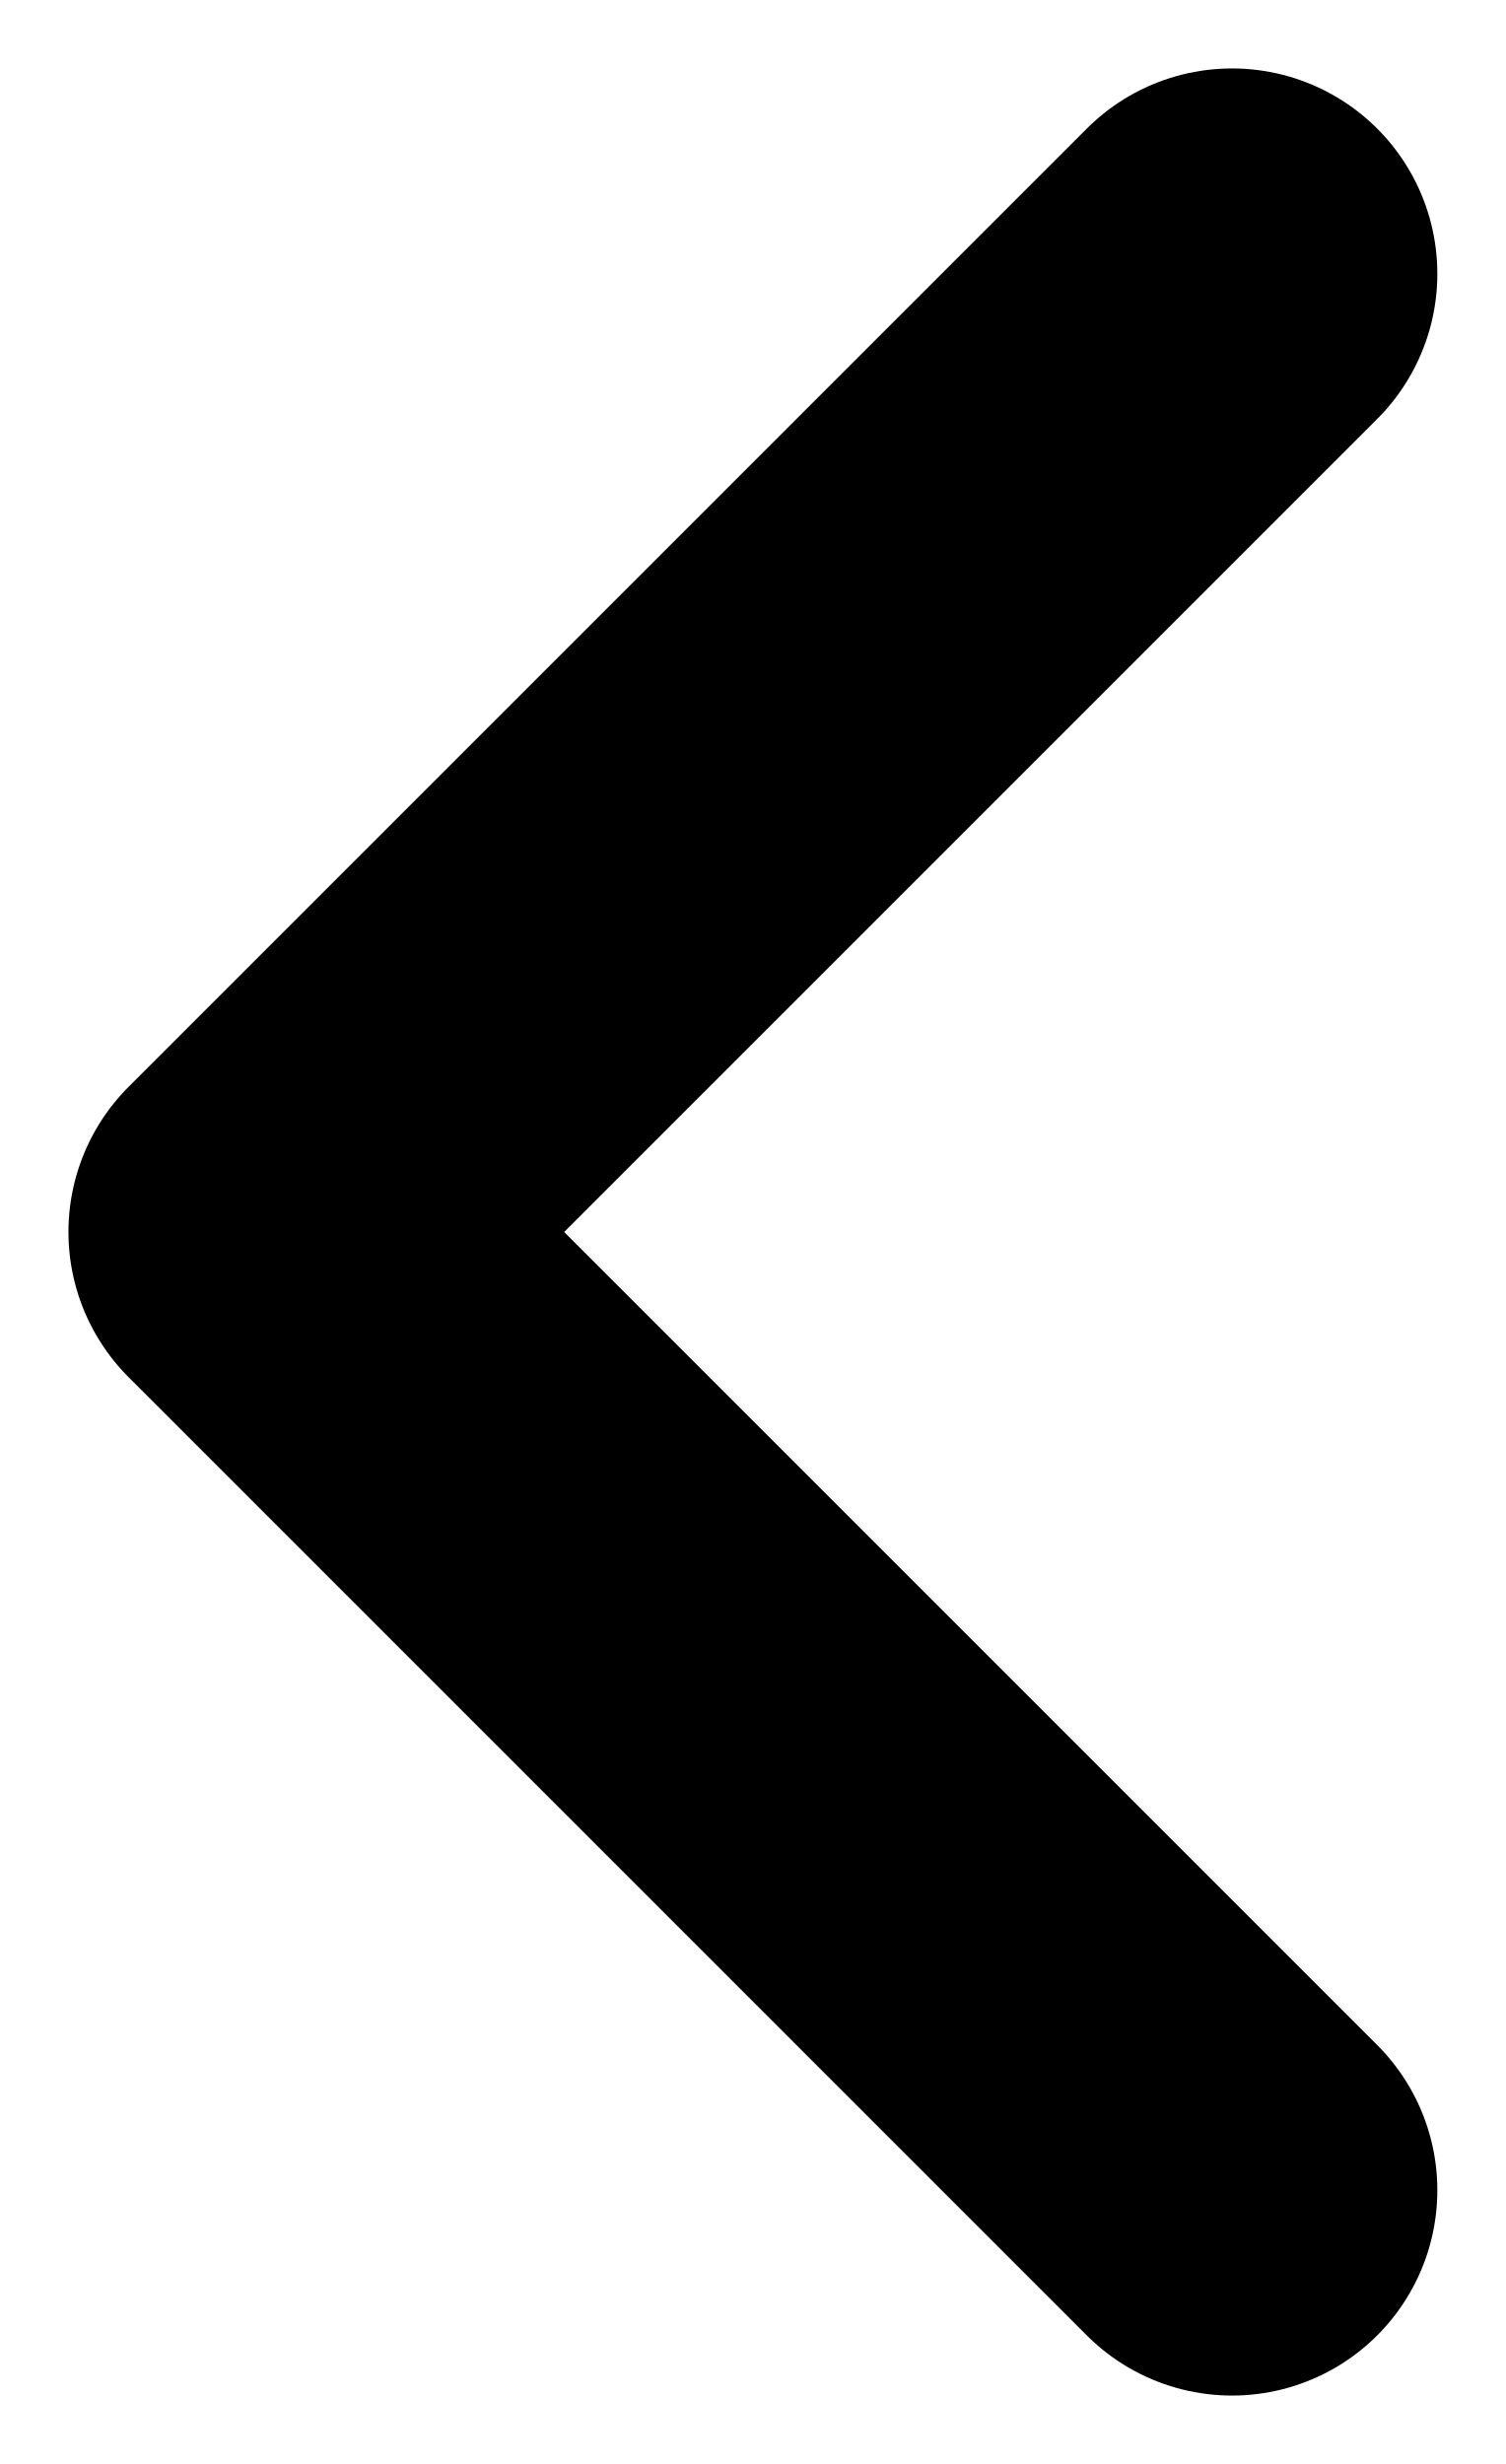
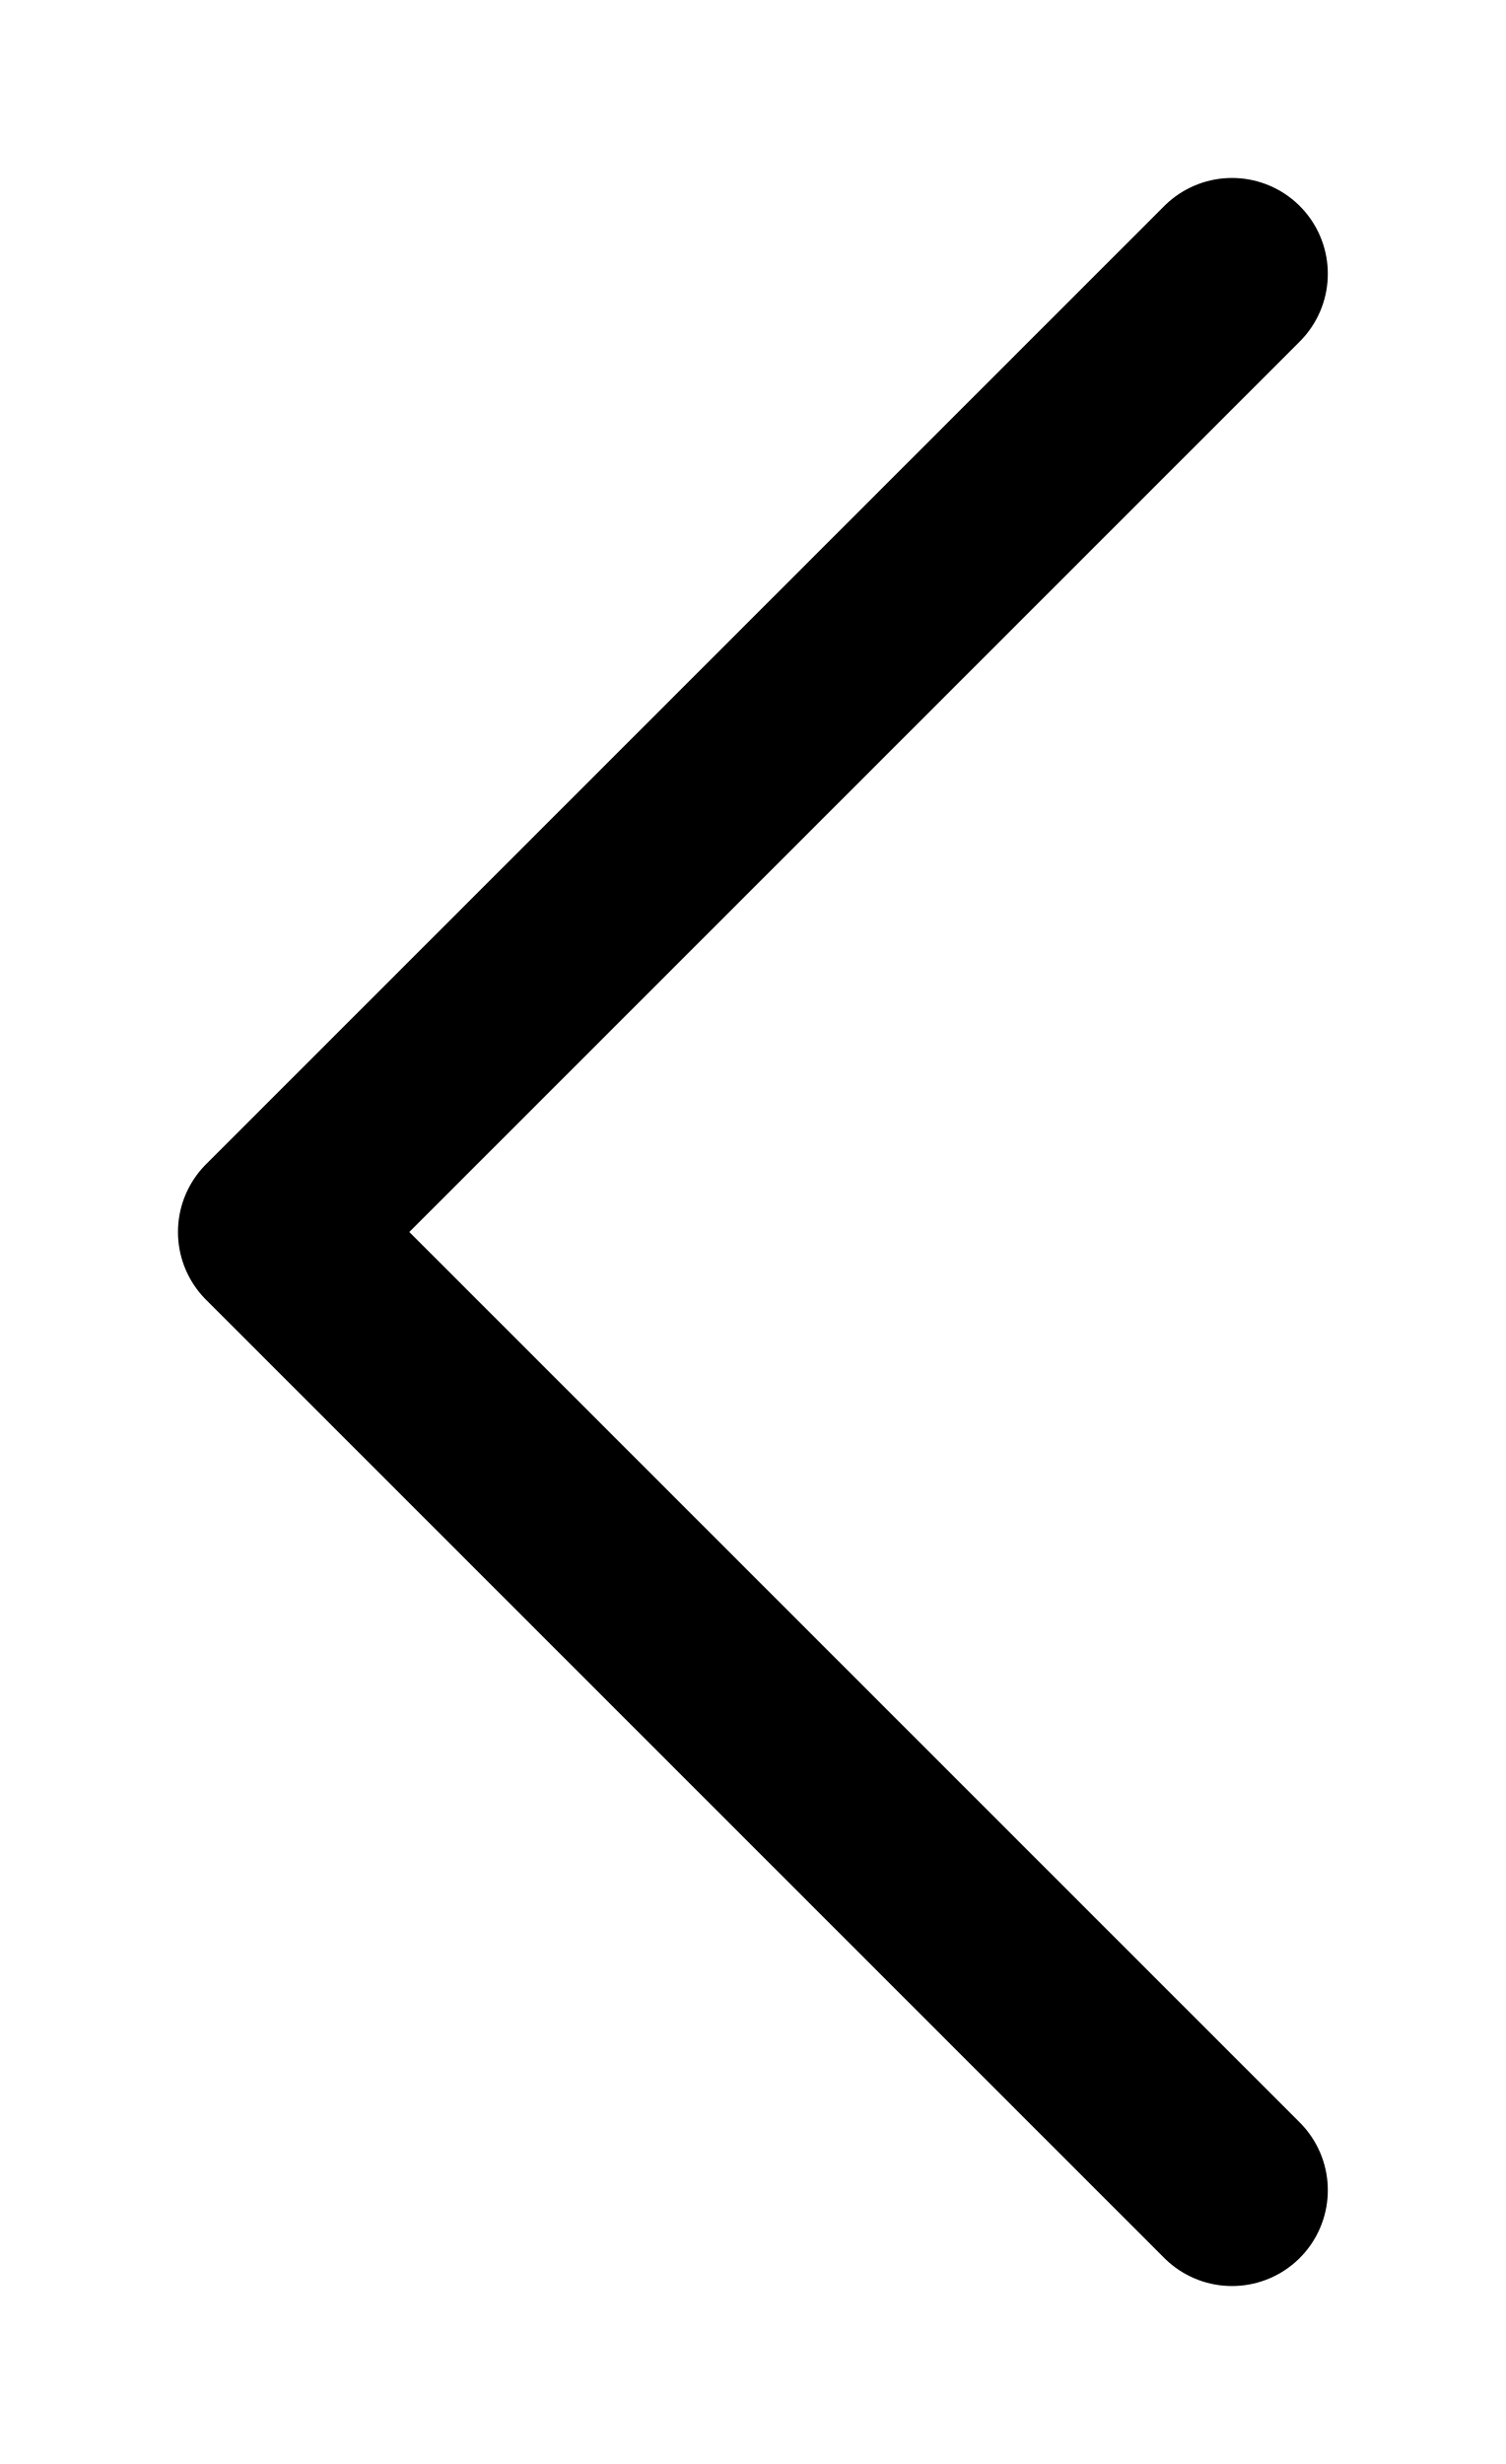
<svg xmlns="http://www.w3.org/2000/svg" width="11" height="18" viewBox="0 0 11 18" fill="none">
-   <path d="M9 16L2 9L9 2" stroke="#000" stroke-width="3" stroke-linecap="round" stroke-linejoin="round" />
+   <path d="M9 16L2 9L9 2" stroke="#000" stroke-width="1.4" stroke-linecap="round" stroke-linejoin="round" />
</svg>
